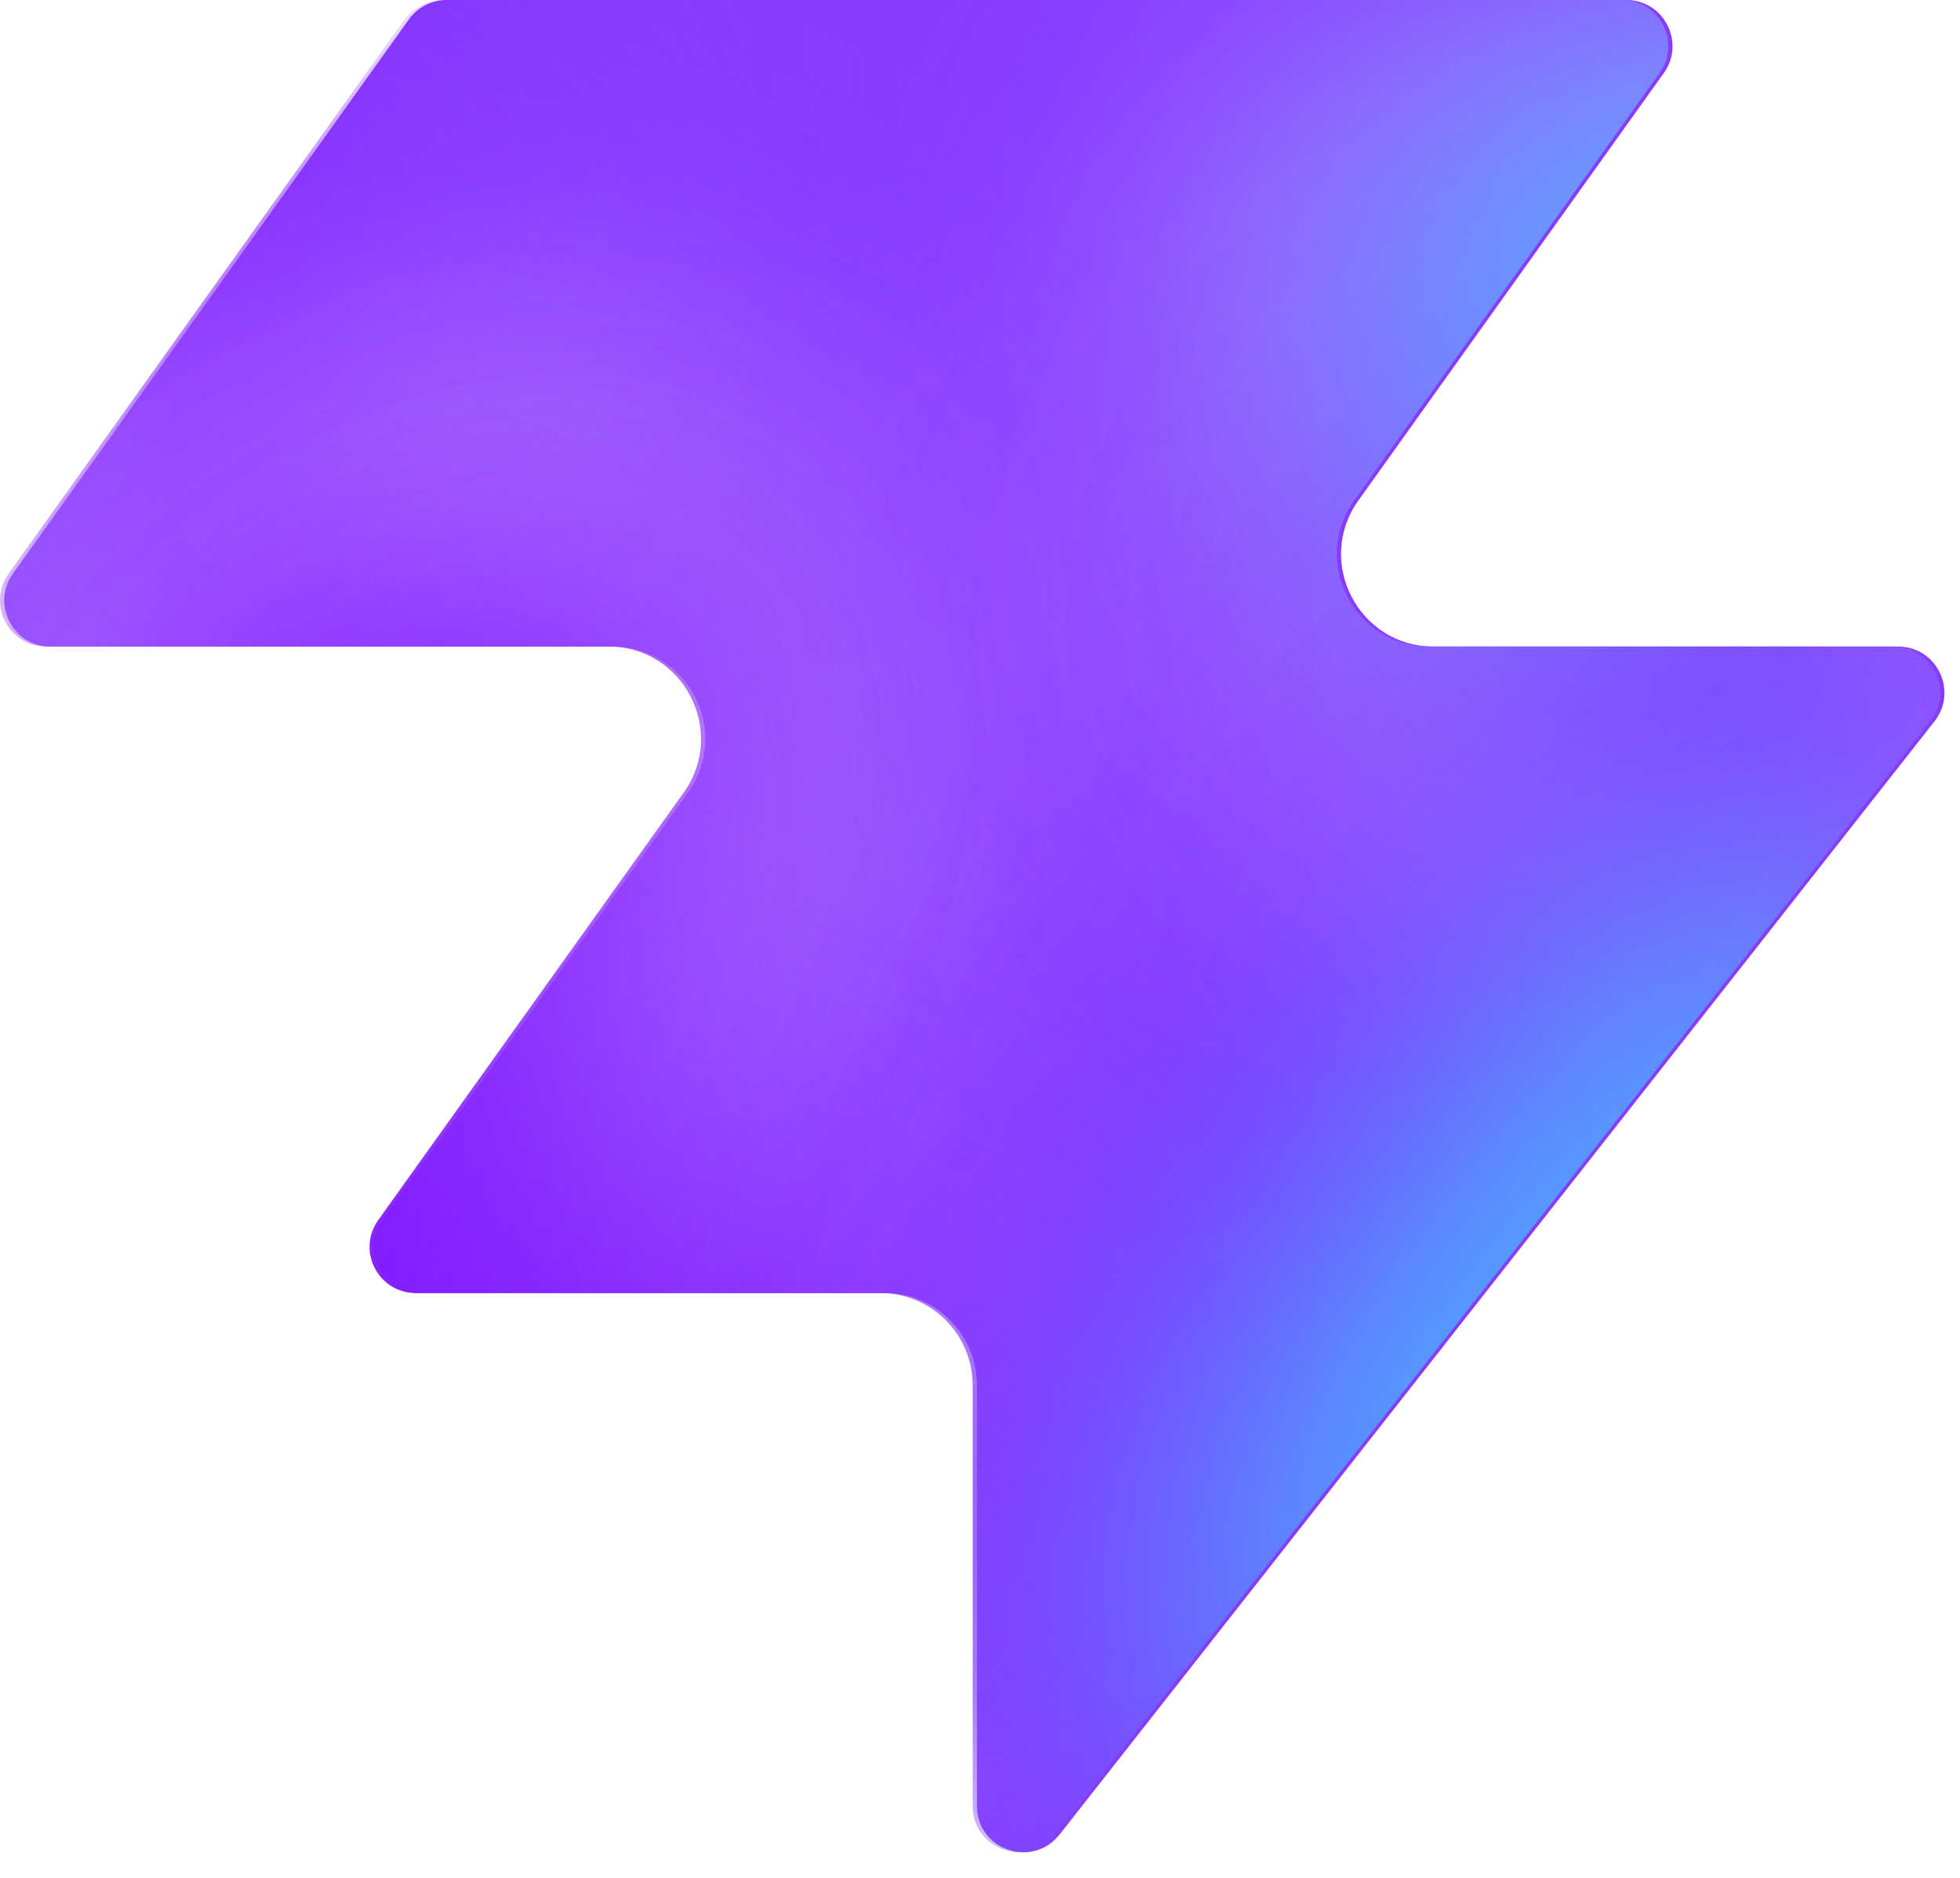
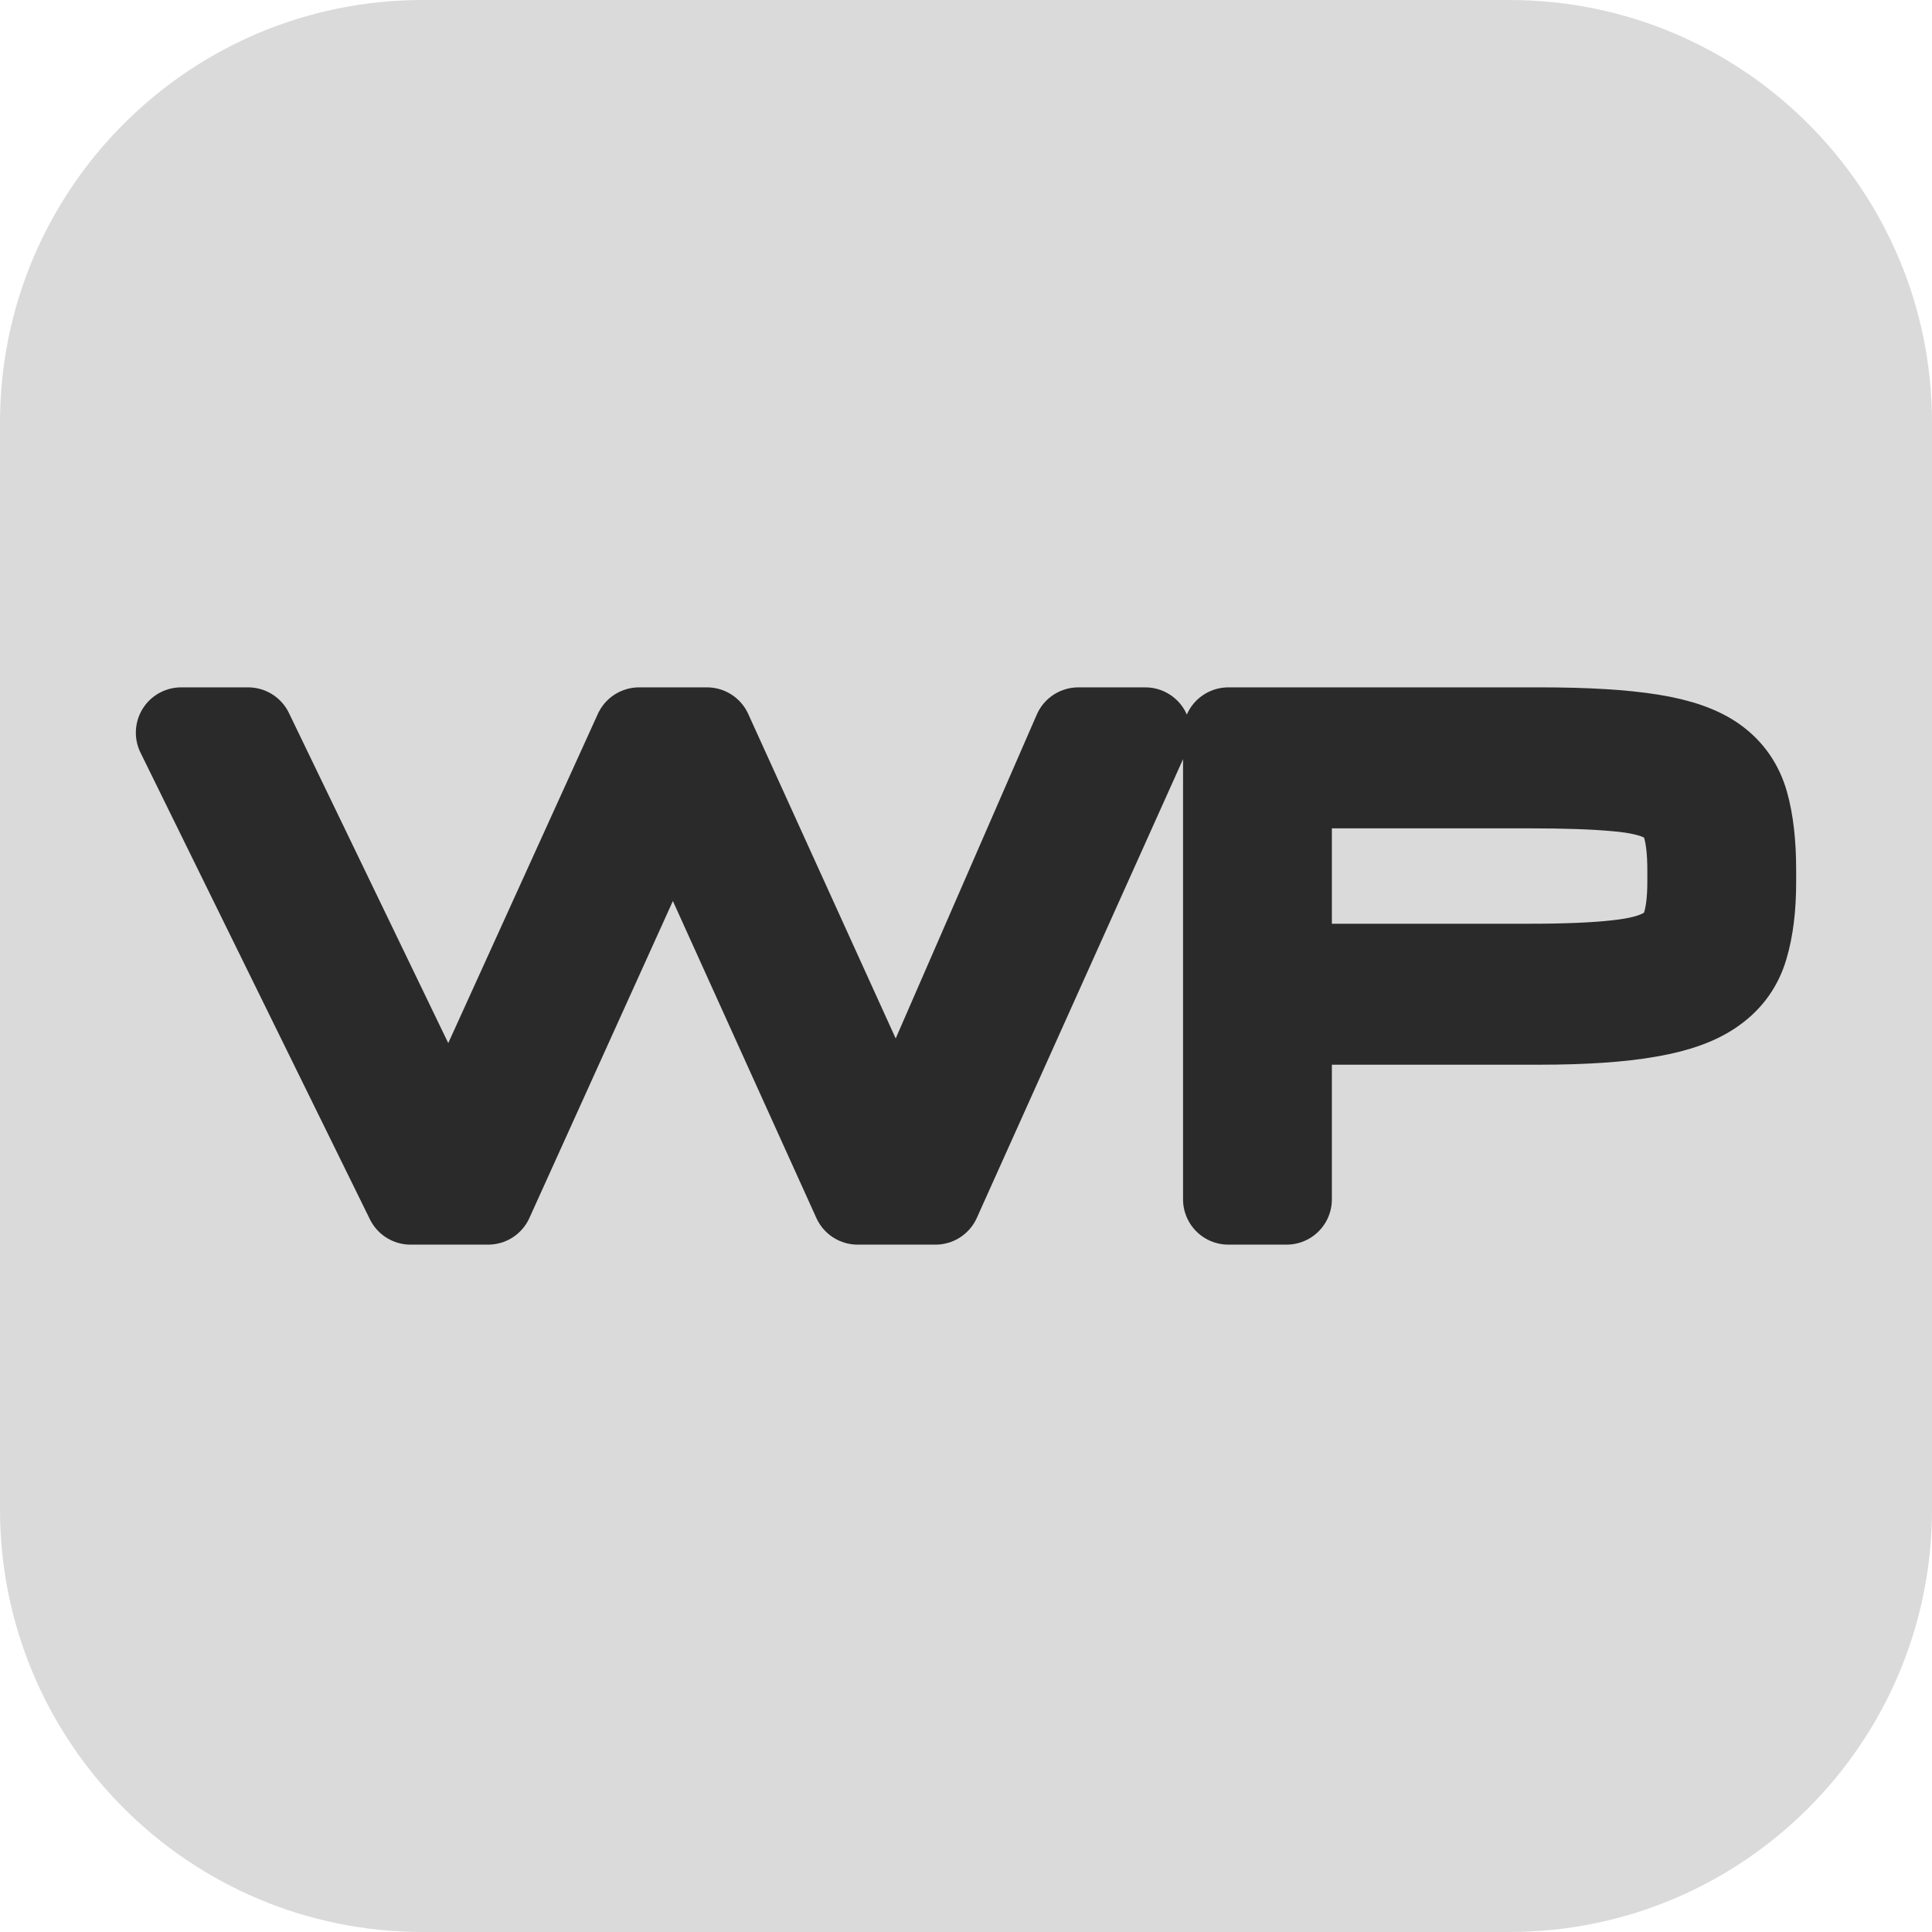
- <svg xmlns="http://www.w3.org/2000/svg" width="48" height="46" fill="none" viewBox="0 0 48 46">
-   <path fill="#863bff" d="M25.946 44.938c-.664.845-2.021.375-2.021-.698V33.937a2.26 2.26 0 0 0-2.262-2.262H10.287c-.92 0-1.456-1.04-.92-1.788l7.48-10.471c1.07-1.497 0-3.578-1.842-3.578H1.237c-.92 0-1.456-1.04-.92-1.788L10.013.474c.214-.297.556-.474.92-.474h28.894c.92 0 1.456 1.04.92 1.788l-7.48 10.471c-1.07 1.498 0 3.579 1.842 3.579h11.377c.943 0 1.473 1.088.89 1.83L25.947 44.94z" style="fill:#863bff;fill:color(display-p3 .525 .23 1);fill-opacity:1" />
-   <mask id="a" width="48" height="46" x="0" y="0" maskUnits="userSpaceOnUse" style="mask-type:alpha">
-     <path fill="#000" d="M25.842 44.938c-.664.844-2.021.375-2.021-.698V33.937a2.26 2.26 0 0 0-2.262-2.262H10.183c-.92 0-1.456-1.04-.92-1.788l7.48-10.471c1.07-1.498 0-3.579-1.842-3.579H1.133c-.92 0-1.456-1.04-.92-1.787L9.91.473c.214-.297.556-.474.92-.474h28.894c.92 0 1.456 1.04.92 1.788l-7.48 10.471c-1.07 1.498 0 3.578 1.842 3.578h11.377c.943 0 1.473 1.088.89 1.832L25.843 44.94z" style="fill:#000;fill-opacity:1" />
-   </mask>
-   <g mask="url(#a)">
-     <g filter="url(#b)">
-       <ellipse cx="5.508" cy="14.704" fill="#ede6ff" rx="5.508" ry="14.704" style="fill:#ede6ff;fill:color(display-p3 .927 .903 1);fill-opacity:1" transform="matrix(.00324 1 1 -.00324 -4.47 31.516)" />
-     </g>
-     <g filter="url(#c)">
-       <ellipse cx="10.399" cy="29.851" fill="#ede6ff" rx="10.399" ry="29.851" style="fill:#ede6ff;fill:color(display-p3 .927 .903 1);fill-opacity:1" transform="matrix(.00324 1 1 -.00324 -39.328 7.883)" />
-     </g>
-     <g filter="url(#d)">
-       <ellipse cx="5.508" cy="30.487" fill="#7e14ff" rx="5.508" ry="30.487" style="fill:#7e14ff;fill:color(display-p3 .492 .077 1);fill-opacity:1" transform="rotate(89.814 -25.913 -14.639)scale(1 -1)" />
-     </g>
-     <g filter="url(#e)">
-       <ellipse cx="5.508" cy="30.599" fill="#7e14ff" rx="5.508" ry="30.599" style="fill:#7e14ff;fill:color(display-p3 .492 .077 1);fill-opacity:1" transform="rotate(89.814 -32.644 -3.334)scale(1 -1)" />
-     </g>
-     <g filter="url(#f)">
-       <ellipse cx="5.508" cy="30.599" fill="#7e14ff" rx="5.508" ry="30.599" style="fill:#7e14ff;fill:color(display-p3 .492 .077 1);fill-opacity:1" transform="matrix(.00324 1 1 -.00324 -34.34 30.47)" />
-     </g>
-     <g filter="url(#g)">
-       <ellipse cx="14.072" cy="22.078" fill="#ede6ff" rx="14.072" ry="22.078" style="fill:#ede6ff;fill:color(display-p3 .927 .903 1);fill-opacity:1" transform="rotate(93.35 24.506 48.493)scale(-1 1)" />
-     </g>
-     <g filter="url(#h)">
-       <ellipse cx="3.47" cy="21.501" fill="#7e14ff" rx="3.47" ry="21.501" style="fill:#7e14ff;fill:color(display-p3 .492 .077 1);fill-opacity:1" transform="rotate(89.009 28.708 47.59)scale(-1 1)" />
-     </g>
-     <g filter="url(#i)">
-       <ellipse cx="3.47" cy="21.501" fill="#7e14ff" rx="3.47" ry="21.501" style="fill:#7e14ff;fill:color(display-p3 .492 .077 1);fill-opacity:1" transform="rotate(89.009 28.708 47.59)scale(-1 1)" />
-     </g>
-     <g filter="url(#j)">
-       <ellipse cx=".387" cy="8.972" fill="#7e14ff" rx="4.407" ry="29.108" style="fill:#7e14ff;fill:color(display-p3 .492 .077 1);fill-opacity:1" transform="rotate(39.51 .387 8.972)" />
-     </g>
-     <g filter="url(#k)">
-       <ellipse cx="47.523" cy="-6.092" fill="#7e14ff" rx="4.407" ry="29.108" style="fill:#7e14ff;fill:color(display-p3 .492 .077 1);fill-opacity:1" transform="rotate(37.892 47.523 -6.092)" />
-     </g>
-     <g filter="url(#l)">
-       <ellipse cx="41.412" cy="6.333" fill="#47bfff" rx="5.971" ry="9.665" style="fill:#47bfff;fill:color(display-p3 .28 .748 1);fill-opacity:1" transform="rotate(37.892 41.412 6.333)" />
-     </g>
-     <g filter="url(#m)">
-       <ellipse cx="-1.879" cy="38.332" fill="#7e14ff" rx="4.407" ry="29.108" style="fill:#7e14ff;fill:color(display-p3 .492 .077 1);fill-opacity:1" transform="rotate(37.892 -1.88 38.332)" />
-     </g>
-     <g filter="url(#n)">
-       <ellipse cx="-1.879" cy="38.332" fill="#7e14ff" rx="4.407" ry="29.108" style="fill:#7e14ff;fill:color(display-p3 .492 .077 1);fill-opacity:1" transform="rotate(37.892 -1.88 38.332)" />
-     </g>
-     <g filter="url(#o)">
-       <ellipse cx="35.651" cy="29.907" fill="#7e14ff" rx="4.407" ry="29.108" style="fill:#7e14ff;fill:color(display-p3 .492 .077 1);fill-opacity:1" transform="rotate(37.892 35.651 29.907)" />
-     </g>
-     <g filter="url(#p)">
-       <ellipse cx="38.418" cy="32.4" fill="#47bfff" rx="5.971" ry="15.297" style="fill:#47bfff;fill:color(display-p3 .28 .748 1);fill-opacity:1" transform="rotate(37.892 38.418 32.4)" />
-     </g>
-   </g>
-   <defs>
-     <filter id="b" width="60.045" height="41.654" x="-19.77" y="16.149" color-interpolation-filters="sRGB" filterUnits="userSpaceOnUse">
-       <feFlood flood-opacity="0" result="BackgroundImageFix" />
-       <feBlend in="SourceGraphic" in2="BackgroundImageFix" result="shape" />
-       <feGaussianBlur result="effect1_foregroundBlur_2002_17158" stdDeviation="7.659" />
-     </filter>
-     <filter id="c" width="90.34" height="51.437" x="-54.613" y="-7.533" color-interpolation-filters="sRGB" filterUnits="userSpaceOnUse">
-       <feFlood flood-opacity="0" result="BackgroundImageFix" />
-       <feBlend in="SourceGraphic" in2="BackgroundImageFix" result="shape" />
-       <feGaussianBlur result="effect1_foregroundBlur_2002_17158" stdDeviation="7.659" />
-     </filter>
-     <filter id="d" width="79.355" height="29.4" x="-49.64" y="2.03" color-interpolation-filters="sRGB" filterUnits="userSpaceOnUse">
-       <feFlood flood-opacity="0" result="BackgroundImageFix" />
-       <feBlend in="SourceGraphic" in2="BackgroundImageFix" result="shape" />
-       <feGaussianBlur result="effect1_foregroundBlur_2002_17158" stdDeviation="4.596" />
-     </filter>
-     <filter id="e" width="79.579" height="29.4" x="-45.045" y="20.029" color-interpolation-filters="sRGB" filterUnits="userSpaceOnUse">
-       <feFlood flood-opacity="0" result="BackgroundImageFix" />
-       <feBlend in="SourceGraphic" in2="BackgroundImageFix" result="shape" />
-       <feGaussianBlur result="effect1_foregroundBlur_2002_17158" stdDeviation="4.596" />
-     </filter>
-     <filter id="f" width="79.579" height="29.4" x="-43.513" y="21.178" color-interpolation-filters="sRGB" filterUnits="userSpaceOnUse">
-       <feFlood flood-opacity="0" result="BackgroundImageFix" />
-       <feBlend in="SourceGraphic" in2="BackgroundImageFix" result="shape" />
-       <feGaussianBlur result="effect1_foregroundBlur_2002_17158" stdDeviation="4.596" />
-     </filter>
-     <filter id="g" width="74.749" height="58.852" x="15.756" y="-17.901" color-interpolation-filters="sRGB" filterUnits="userSpaceOnUse">
-       <feFlood flood-opacity="0" result="BackgroundImageFix" />
-       <feBlend in="SourceGraphic" in2="BackgroundImageFix" result="shape" />
-       <feGaussianBlur result="effect1_foregroundBlur_2002_17158" stdDeviation="7.659" />
-     </filter>
-     <filter id="h" width="61.377" height="25.362" x="23.548" y="2.284" color-interpolation-filters="sRGB" filterUnits="userSpaceOnUse">
-       <feFlood flood-opacity="0" result="BackgroundImageFix" />
-       <feBlend in="SourceGraphic" in2="BackgroundImageFix" result="shape" />
-       <feGaussianBlur result="effect1_foregroundBlur_2002_17158" stdDeviation="4.596" />
-     </filter>
-     <filter id="i" width="61.377" height="25.362" x="23.548" y="2.284" color-interpolation-filters="sRGB" filterUnits="userSpaceOnUse">
-       <feFlood flood-opacity="0" result="BackgroundImageFix" />
-       <feBlend in="SourceGraphic" in2="BackgroundImageFix" result="shape" />
-       <feGaussianBlur result="effect1_foregroundBlur_2002_17158" stdDeviation="4.596" />
-     </filter>
-     <filter id="j" width="56.045" height="63.649" x="-27.636" y="-22.853" color-interpolation-filters="sRGB" filterUnits="userSpaceOnUse">
-       <feFlood flood-opacity="0" result="BackgroundImageFix" />
-       <feBlend in="SourceGraphic" in2="BackgroundImageFix" result="shape" />
-       <feGaussianBlur result="effect1_foregroundBlur_2002_17158" stdDeviation="4.596" />
-     </filter>
-     <filter id="k" width="54.814" height="64.646" x="20.116" y="-38.415" color-interpolation-filters="sRGB" filterUnits="userSpaceOnUse">
-       <feFlood flood-opacity="0" result="BackgroundImageFix" />
-       <feBlend in="SourceGraphic" in2="BackgroundImageFix" result="shape" />
-       <feGaussianBlur result="effect1_foregroundBlur_2002_17158" stdDeviation="4.596" />
-     </filter>
-     <filter id="l" width="33.541" height="35.313" x="24.641" y="-11.323" color-interpolation-filters="sRGB" filterUnits="userSpaceOnUse">
-       <feFlood flood-opacity="0" result="BackgroundImageFix" />
-       <feBlend in="SourceGraphic" in2="BackgroundImageFix" result="shape" />
-       <feGaussianBlur result="effect1_foregroundBlur_2002_17158" stdDeviation="4.596" />
-     </filter>
-     <filter id="m" width="54.814" height="64.646" x="-29.286" y="6.009" color-interpolation-filters="sRGB" filterUnits="userSpaceOnUse">
-       <feFlood flood-opacity="0" result="BackgroundImageFix" />
-       <feBlend in="SourceGraphic" in2="BackgroundImageFix" result="shape" />
-       <feGaussianBlur result="effect1_foregroundBlur_2002_17158" stdDeviation="4.596" />
-     </filter>
-     <filter id="n" width="54.814" height="64.646" x="-29.286" y="6.009" color-interpolation-filters="sRGB" filterUnits="userSpaceOnUse">
-       <feFlood flood-opacity="0" result="BackgroundImageFix" />
-       <feBlend in="SourceGraphic" in2="BackgroundImageFix" result="shape" />
-       <feGaussianBlur result="effect1_foregroundBlur_2002_17158" stdDeviation="4.596" />
-     </filter>
-     <filter id="o" width="54.814" height="64.646" x="8.244" y="-2.416" color-interpolation-filters="sRGB" filterUnits="userSpaceOnUse">
-       <feFlood flood-opacity="0" result="BackgroundImageFix" />
-       <feBlend in="SourceGraphic" in2="BackgroundImageFix" result="shape" />
-       <feGaussianBlur result="effect1_foregroundBlur_2002_17158" stdDeviation="4.596" />
-     </filter>
-     <filter id="p" width="39.409" height="43.623" x="18.713" y="10.588" color-interpolation-filters="sRGB" filterUnits="userSpaceOnUse">
-       <feFlood flood-opacity="0" result="BackgroundImageFix" />
-       <feBlend in="SourceGraphic" in2="BackgroundImageFix" result="shape" />
-       <feGaussianBlur result="effect1_foregroundBlur_2002_17158" stdDeviation="4.596" />
-     </filter>
-   </defs>
+ <svg xmlns="http://www.w3.org/2000/svg" viewBox="0 0 64 64">
+   <rect width="64" height="64" rx="14" fill="#DADADA" />
+   <path fill="#2A2A2A" stroke="#2A2A2A" stroke-width="3" stroke-linejoin="round" d="M16.17 39.73L13.60 39.73L6 24.27L8.22 24.27L14.89 38.09L21.17 24.27L23.42 24.27L29.70 38.09L35.72 24.27L37.94 24.27L30.99 39.73L28.41 39.73L22.29 26.21L16.17 39.73ZM42.62 39.73L40.69 39.73L40.69 24.27L51.04 24.27Q53.30 24.27 54.68 24.49Q56.07 24.71 56.78 25.23Q57.50 25.75 57.75 26.63Q58 27.51 58 28.82L58 28.82L58 29.22Q58 30.47 57.74 31.34Q57.49 32.21 56.75 32.74Q56.02 33.28 54.63 33.52Q53.24 33.77 50.98 33.77L50.98 33.77L42.62 33.77L42.62 39.73ZM56.07 29.22L56.07 28.82Q56.07 27.86 55.89 27.29Q55.71 26.72 55.16 26.42Q54.62 26.13 53.54 26.04Q52.46 25.94 50.66 25.94L50.66 25.94L42.62 25.94L42.62 32.10L50.66 32.10Q52.46 32.10 53.54 31.98Q54.62 31.87 55.16 31.56Q55.71 31.26 55.89 30.69Q56.07 30.12 56.07 29.22L56.07 29.22Z" />
</svg>
